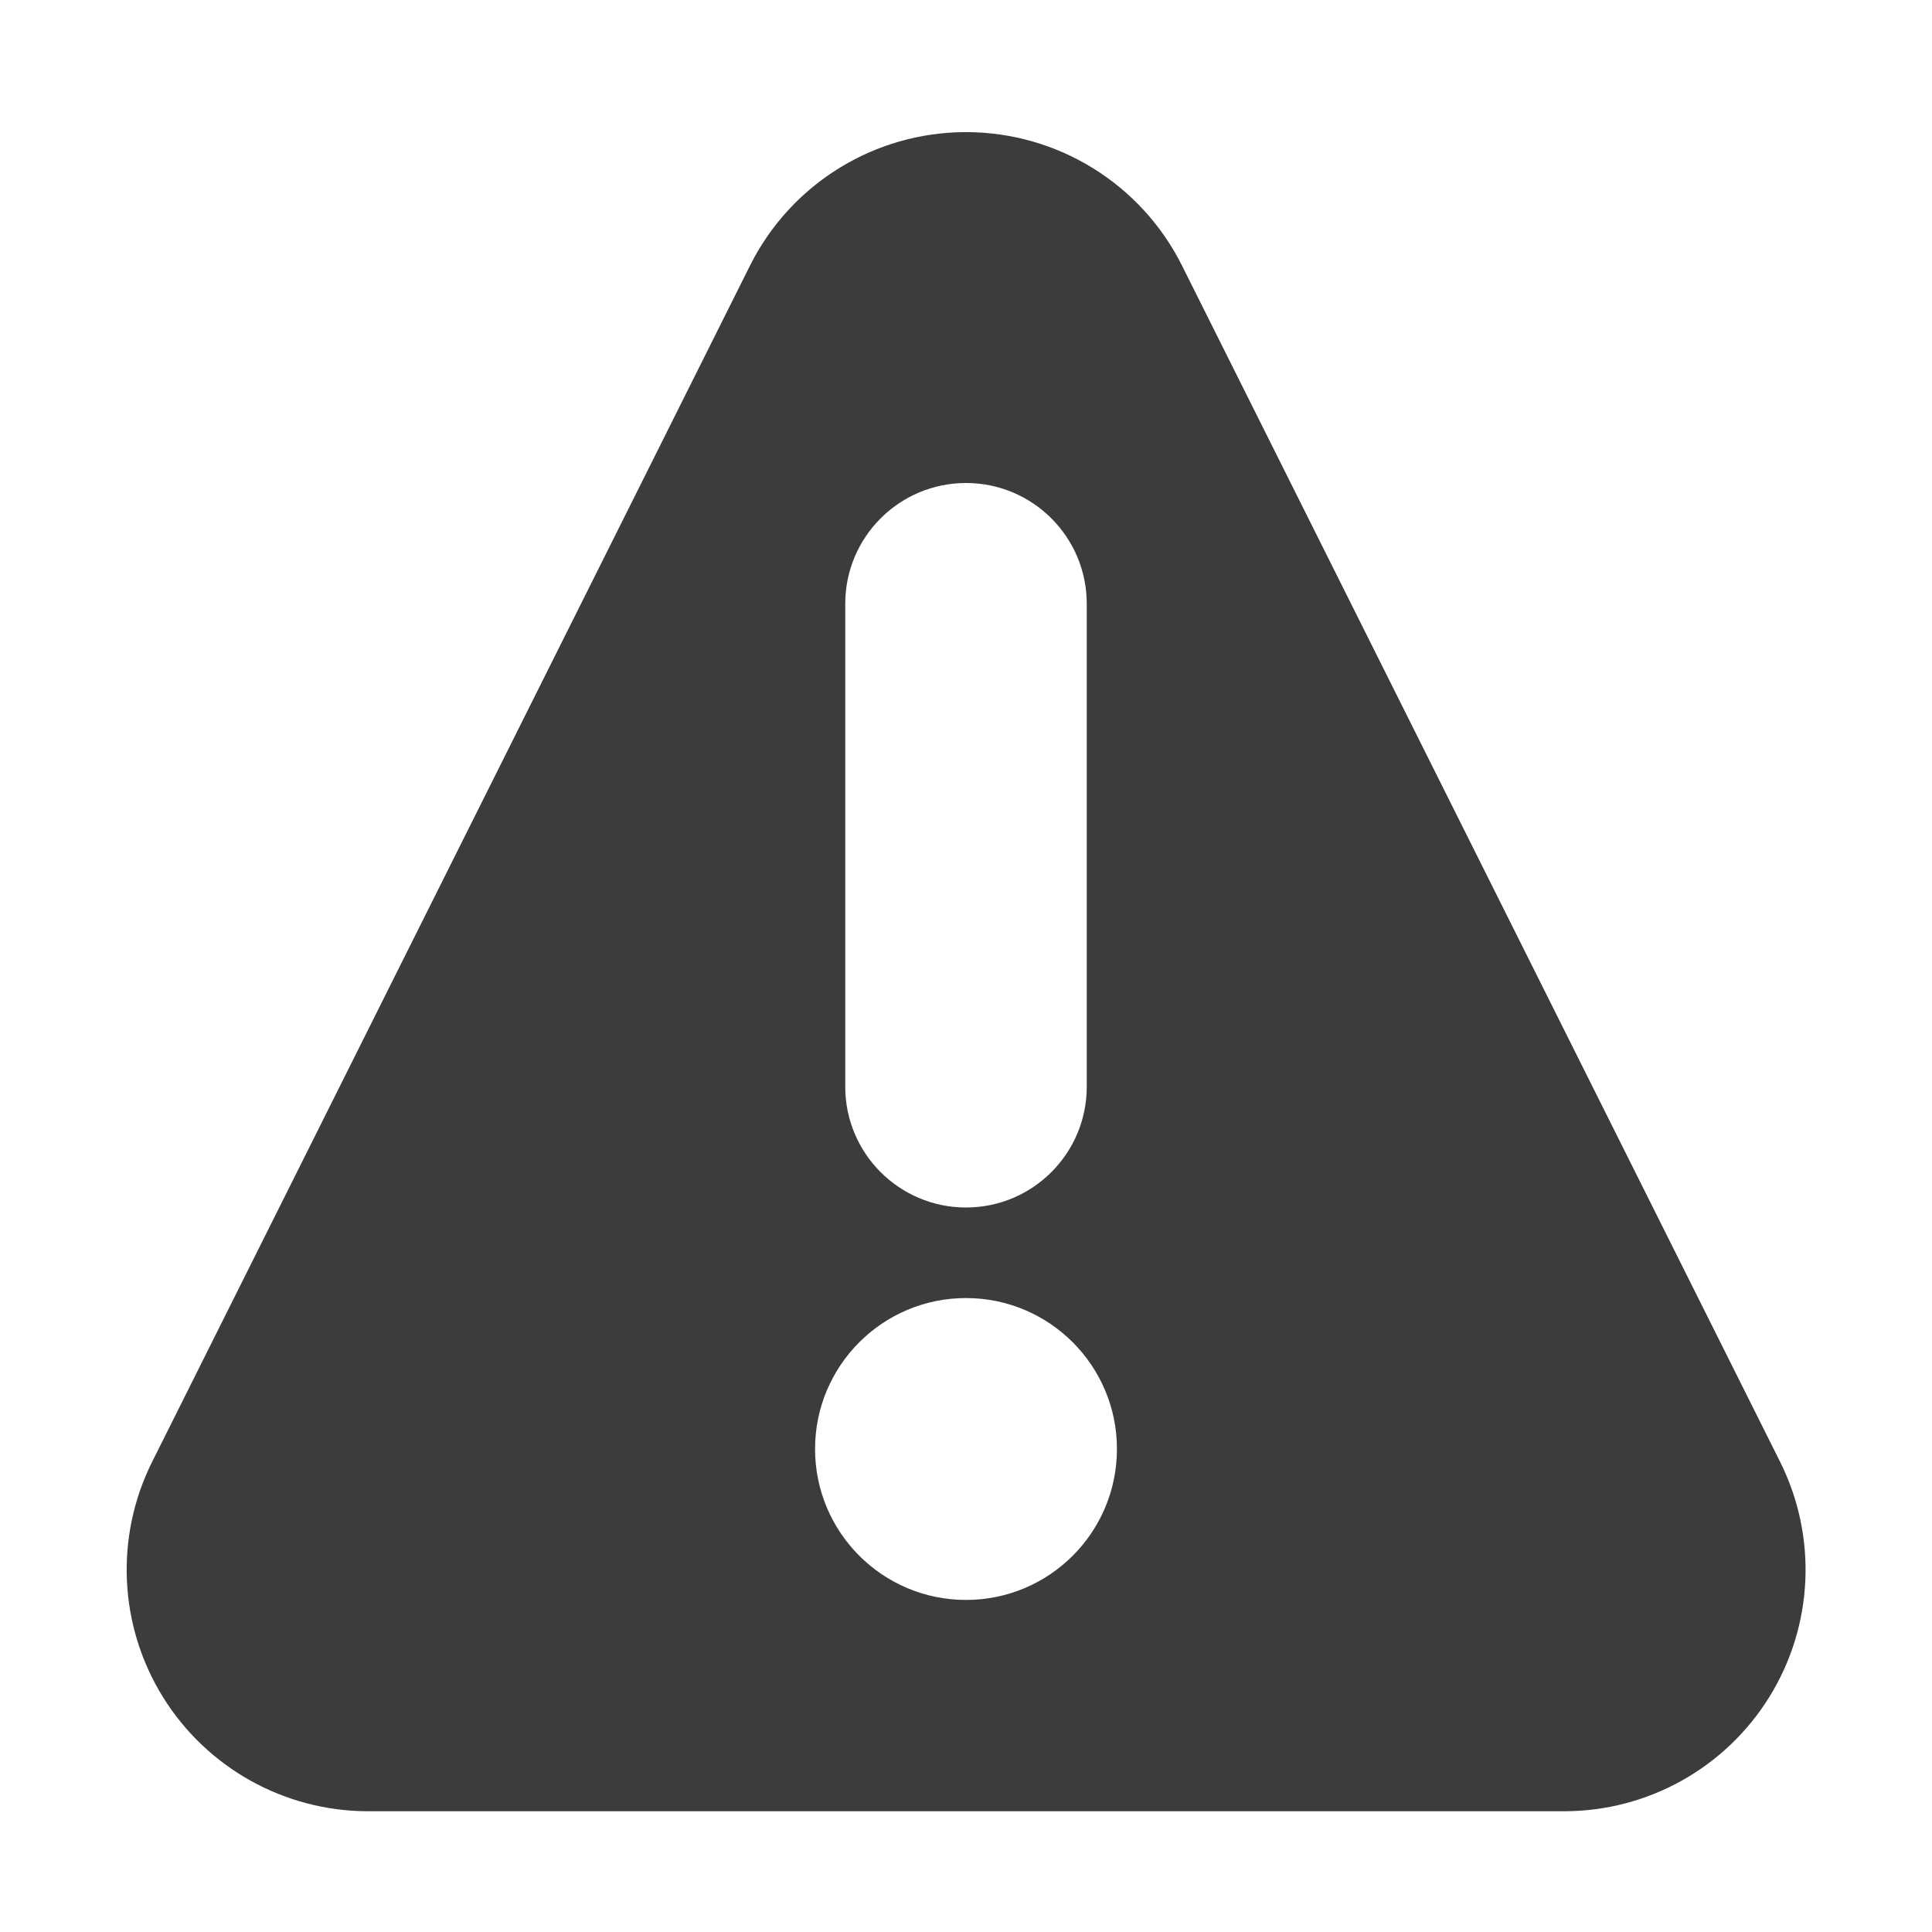
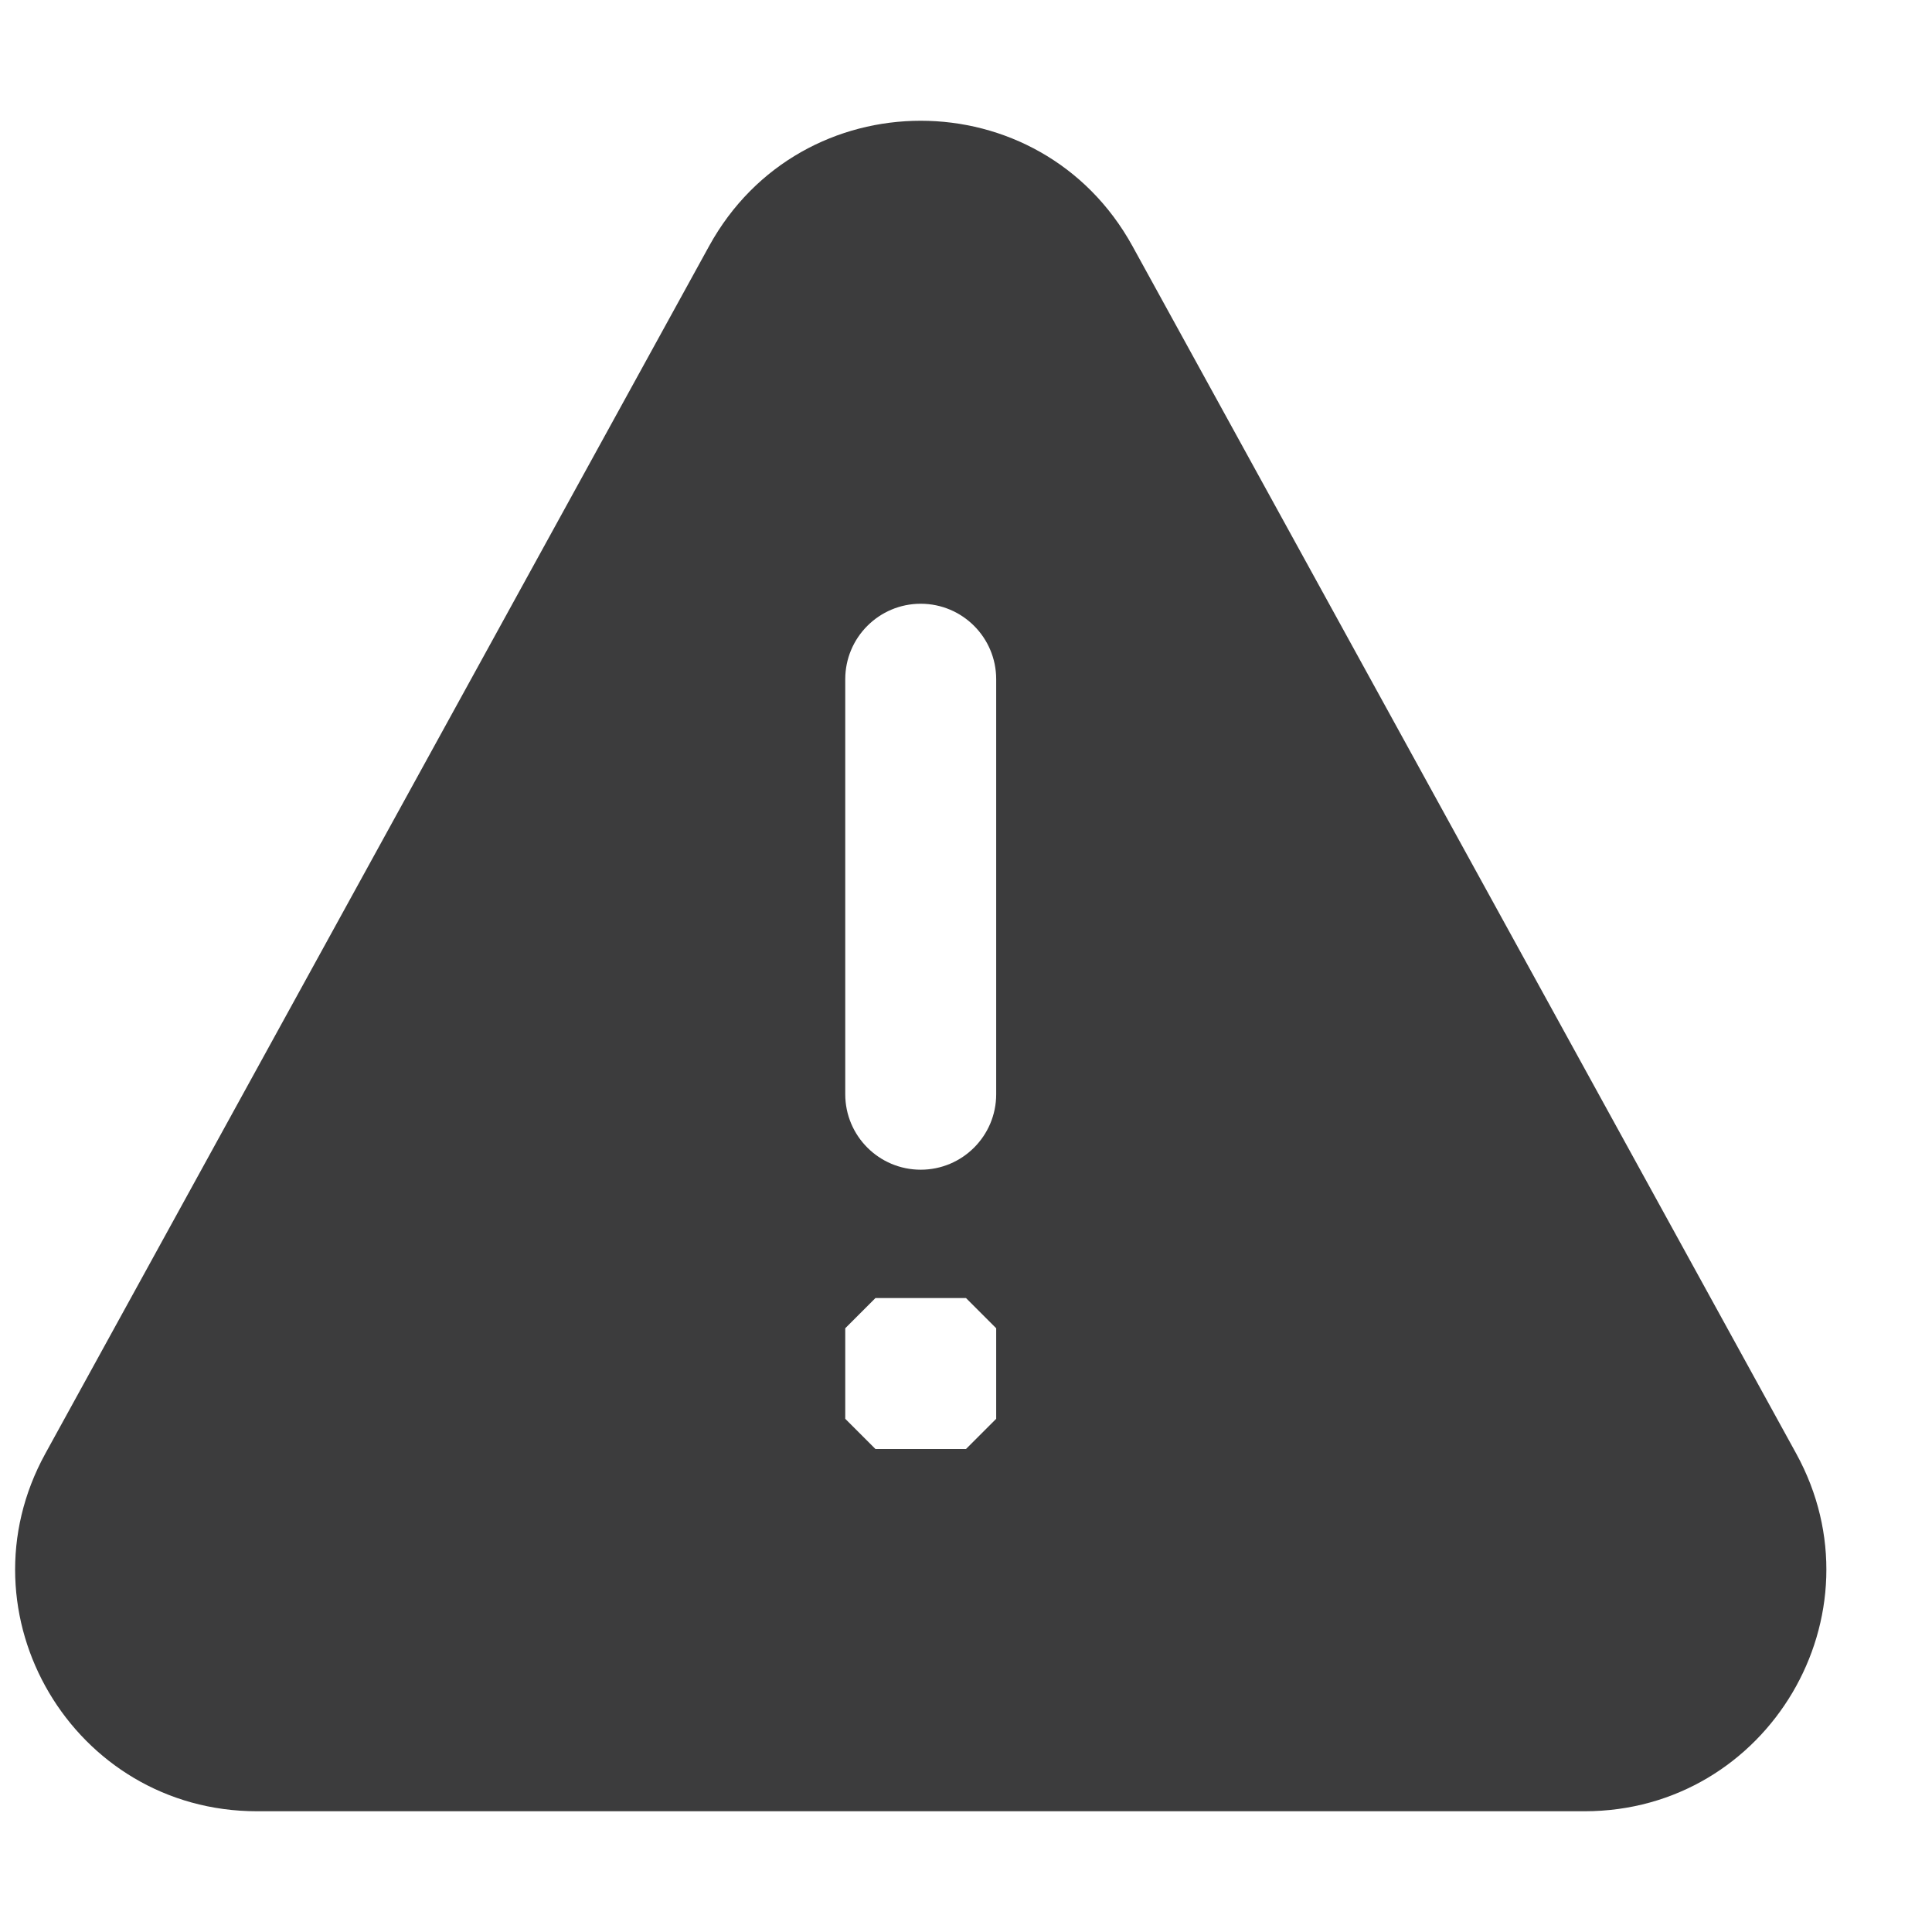
- <svg xmlns="http://www.w3.org/2000/svg" width="16" height="16" viewBox="0 0 16 16">
-   <path fill="rgba(12, 12, 13, .8)" d="M14.742 12.106L9.789 2.2a2 2 0 0 0-3.578 0l-4.953 9.91A2 2 0 0 0 3.047 15h9.905a2 2 0 0 0 1.79-2.894zM7 5a1 1 0 0 1 2 0v4a1 1 0 0 1-2 0zm1 8.25A1.25 1.25 0 1 1 9.25 12 1.25 1.25 0 0 1 8 13.25z" />
+ <svg xmlns="http://www.w3.org/2000/svg" viewBox="0 0 16 16" width="16" height="16" fill="rgba(12, 12, 13, .8)">
+   <path d="m14.875 12.037-5.497-10C8.997 1.346 8.311 1 7.625 1s-1.372.346-1.752 1.037l-5.497 10C-.358 13.37.607 15 2.128 15l10.995 0c1.52 0 2.485-1.63 1.752-2.963zM8.25 11.75 8 12l-.75 0-.25-.25L7 11l.25-.25.75 0 .25.25 0 .75zm0-2.688a.625.625 0 0 1-1.25 0l0-3.437a.625.625 0 0 1 1.25 0l0 3.437z" />
</svg>
